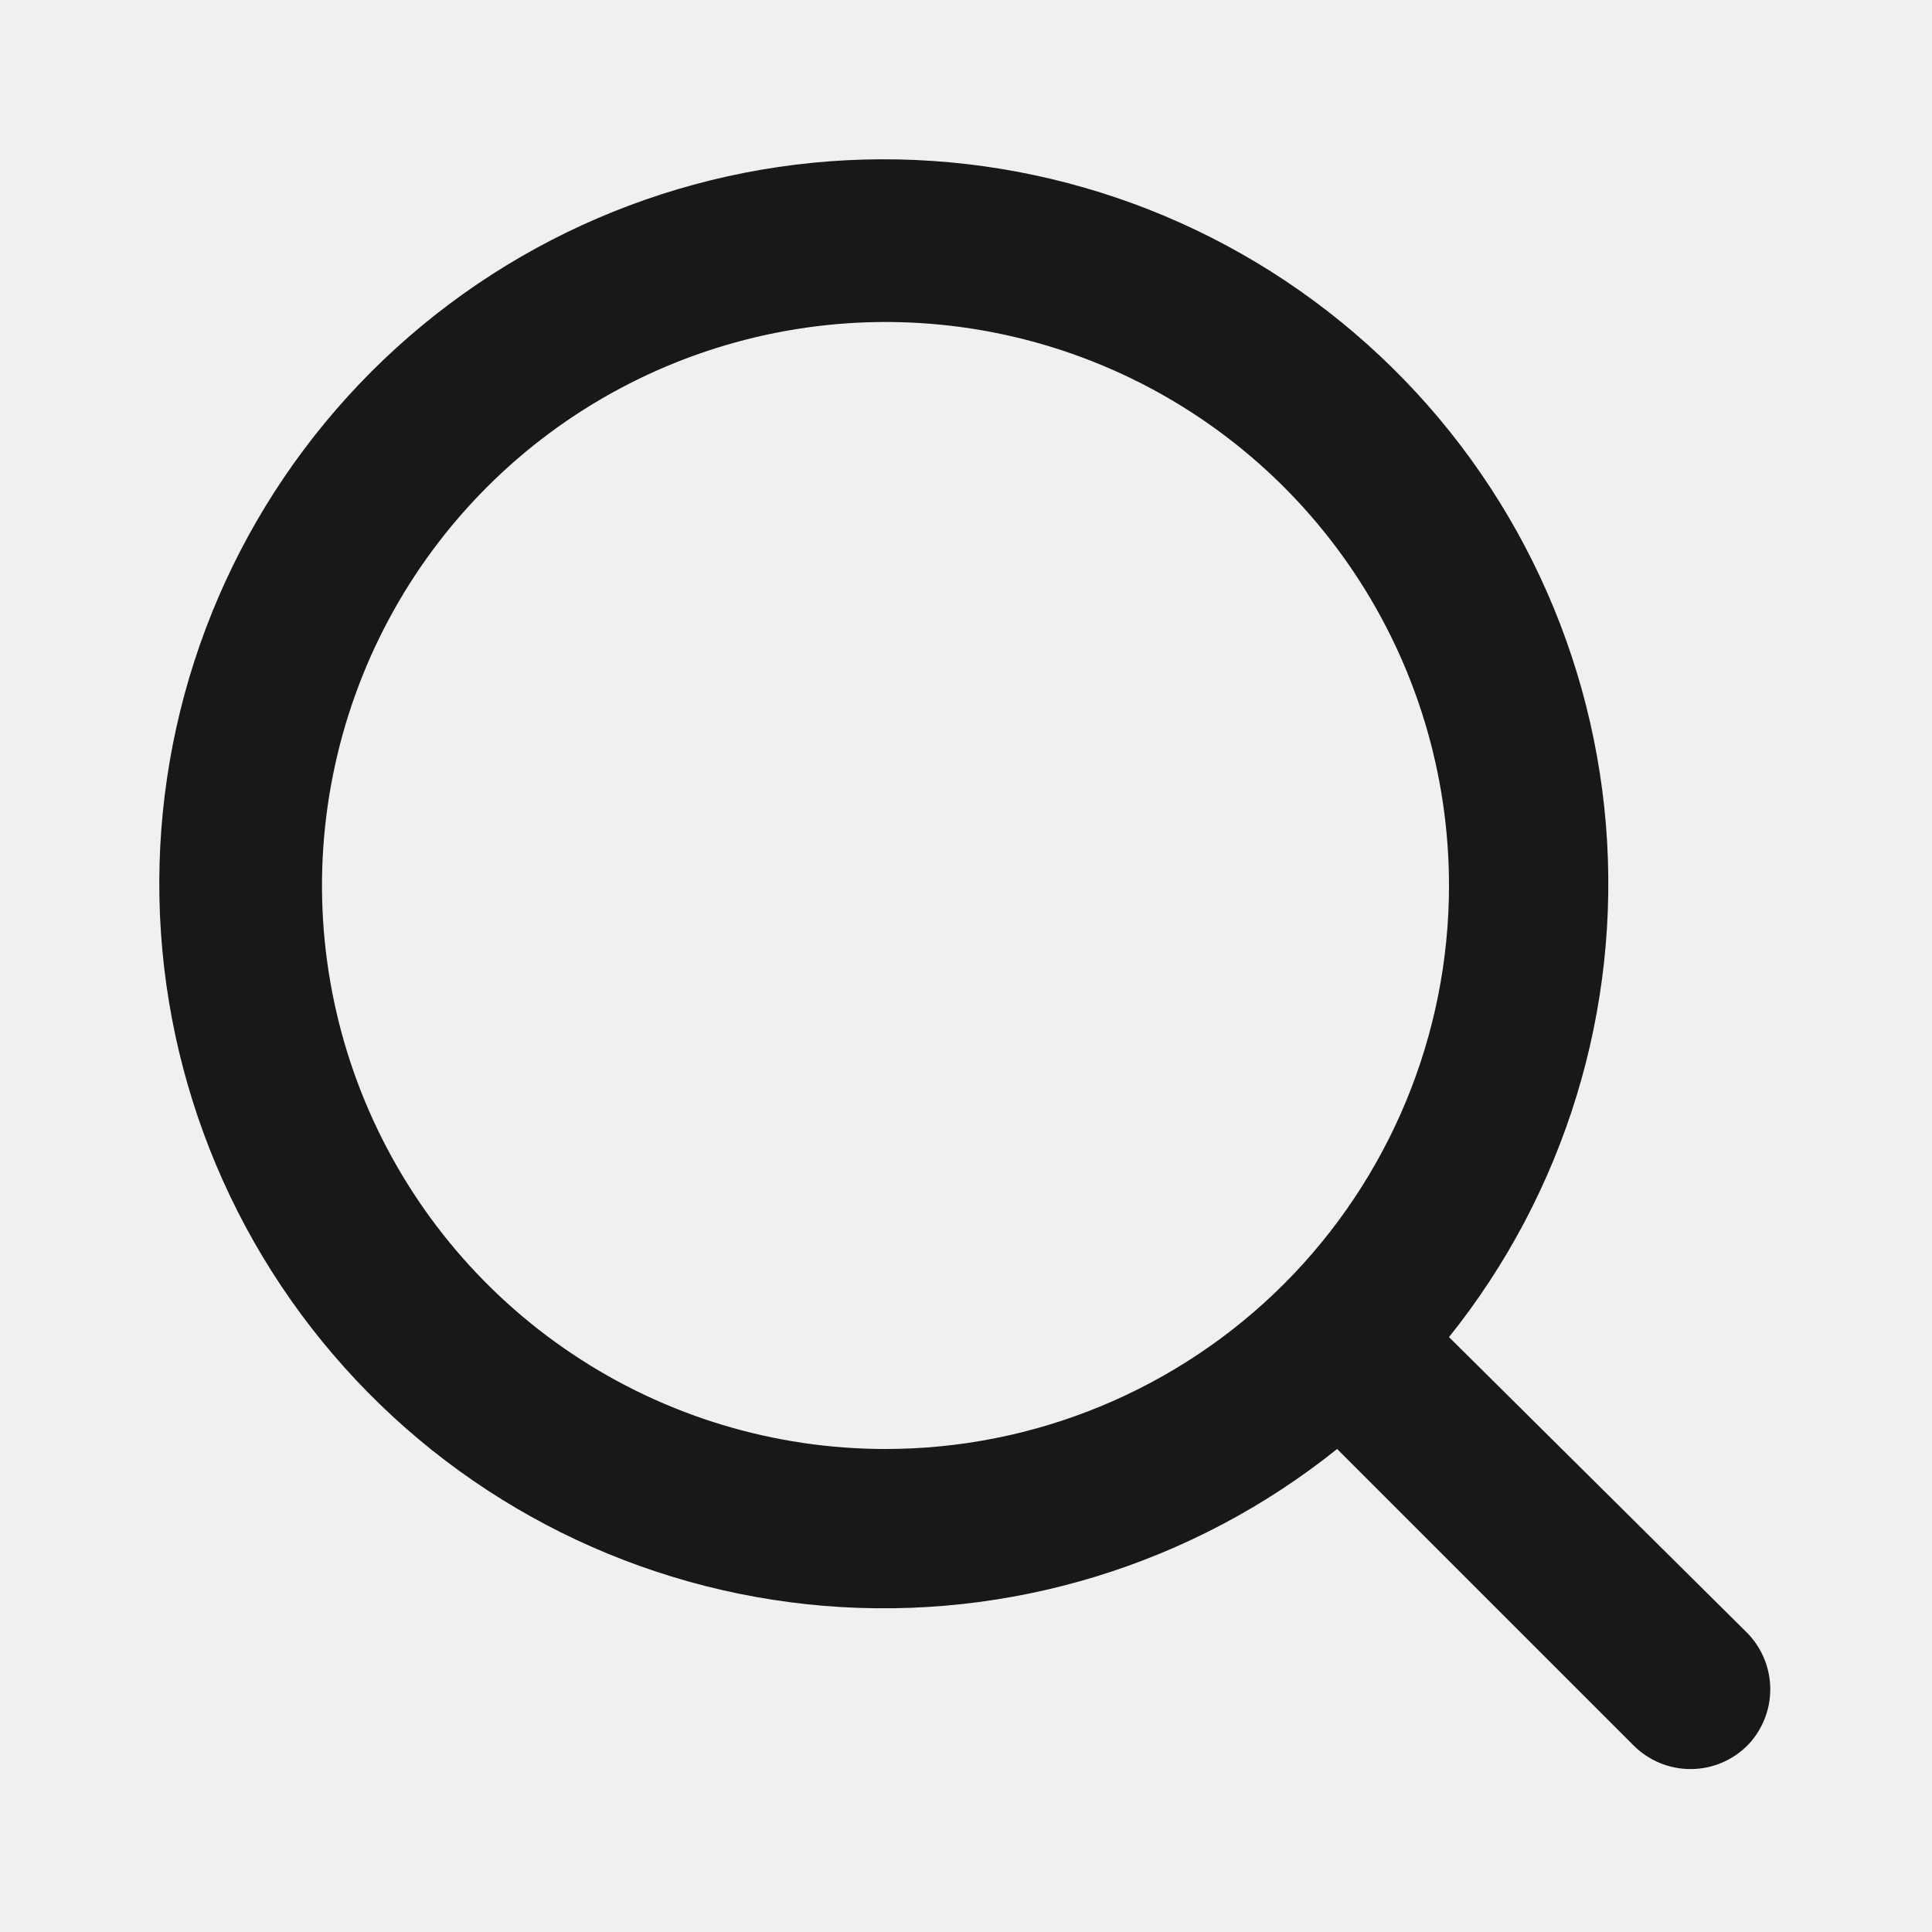
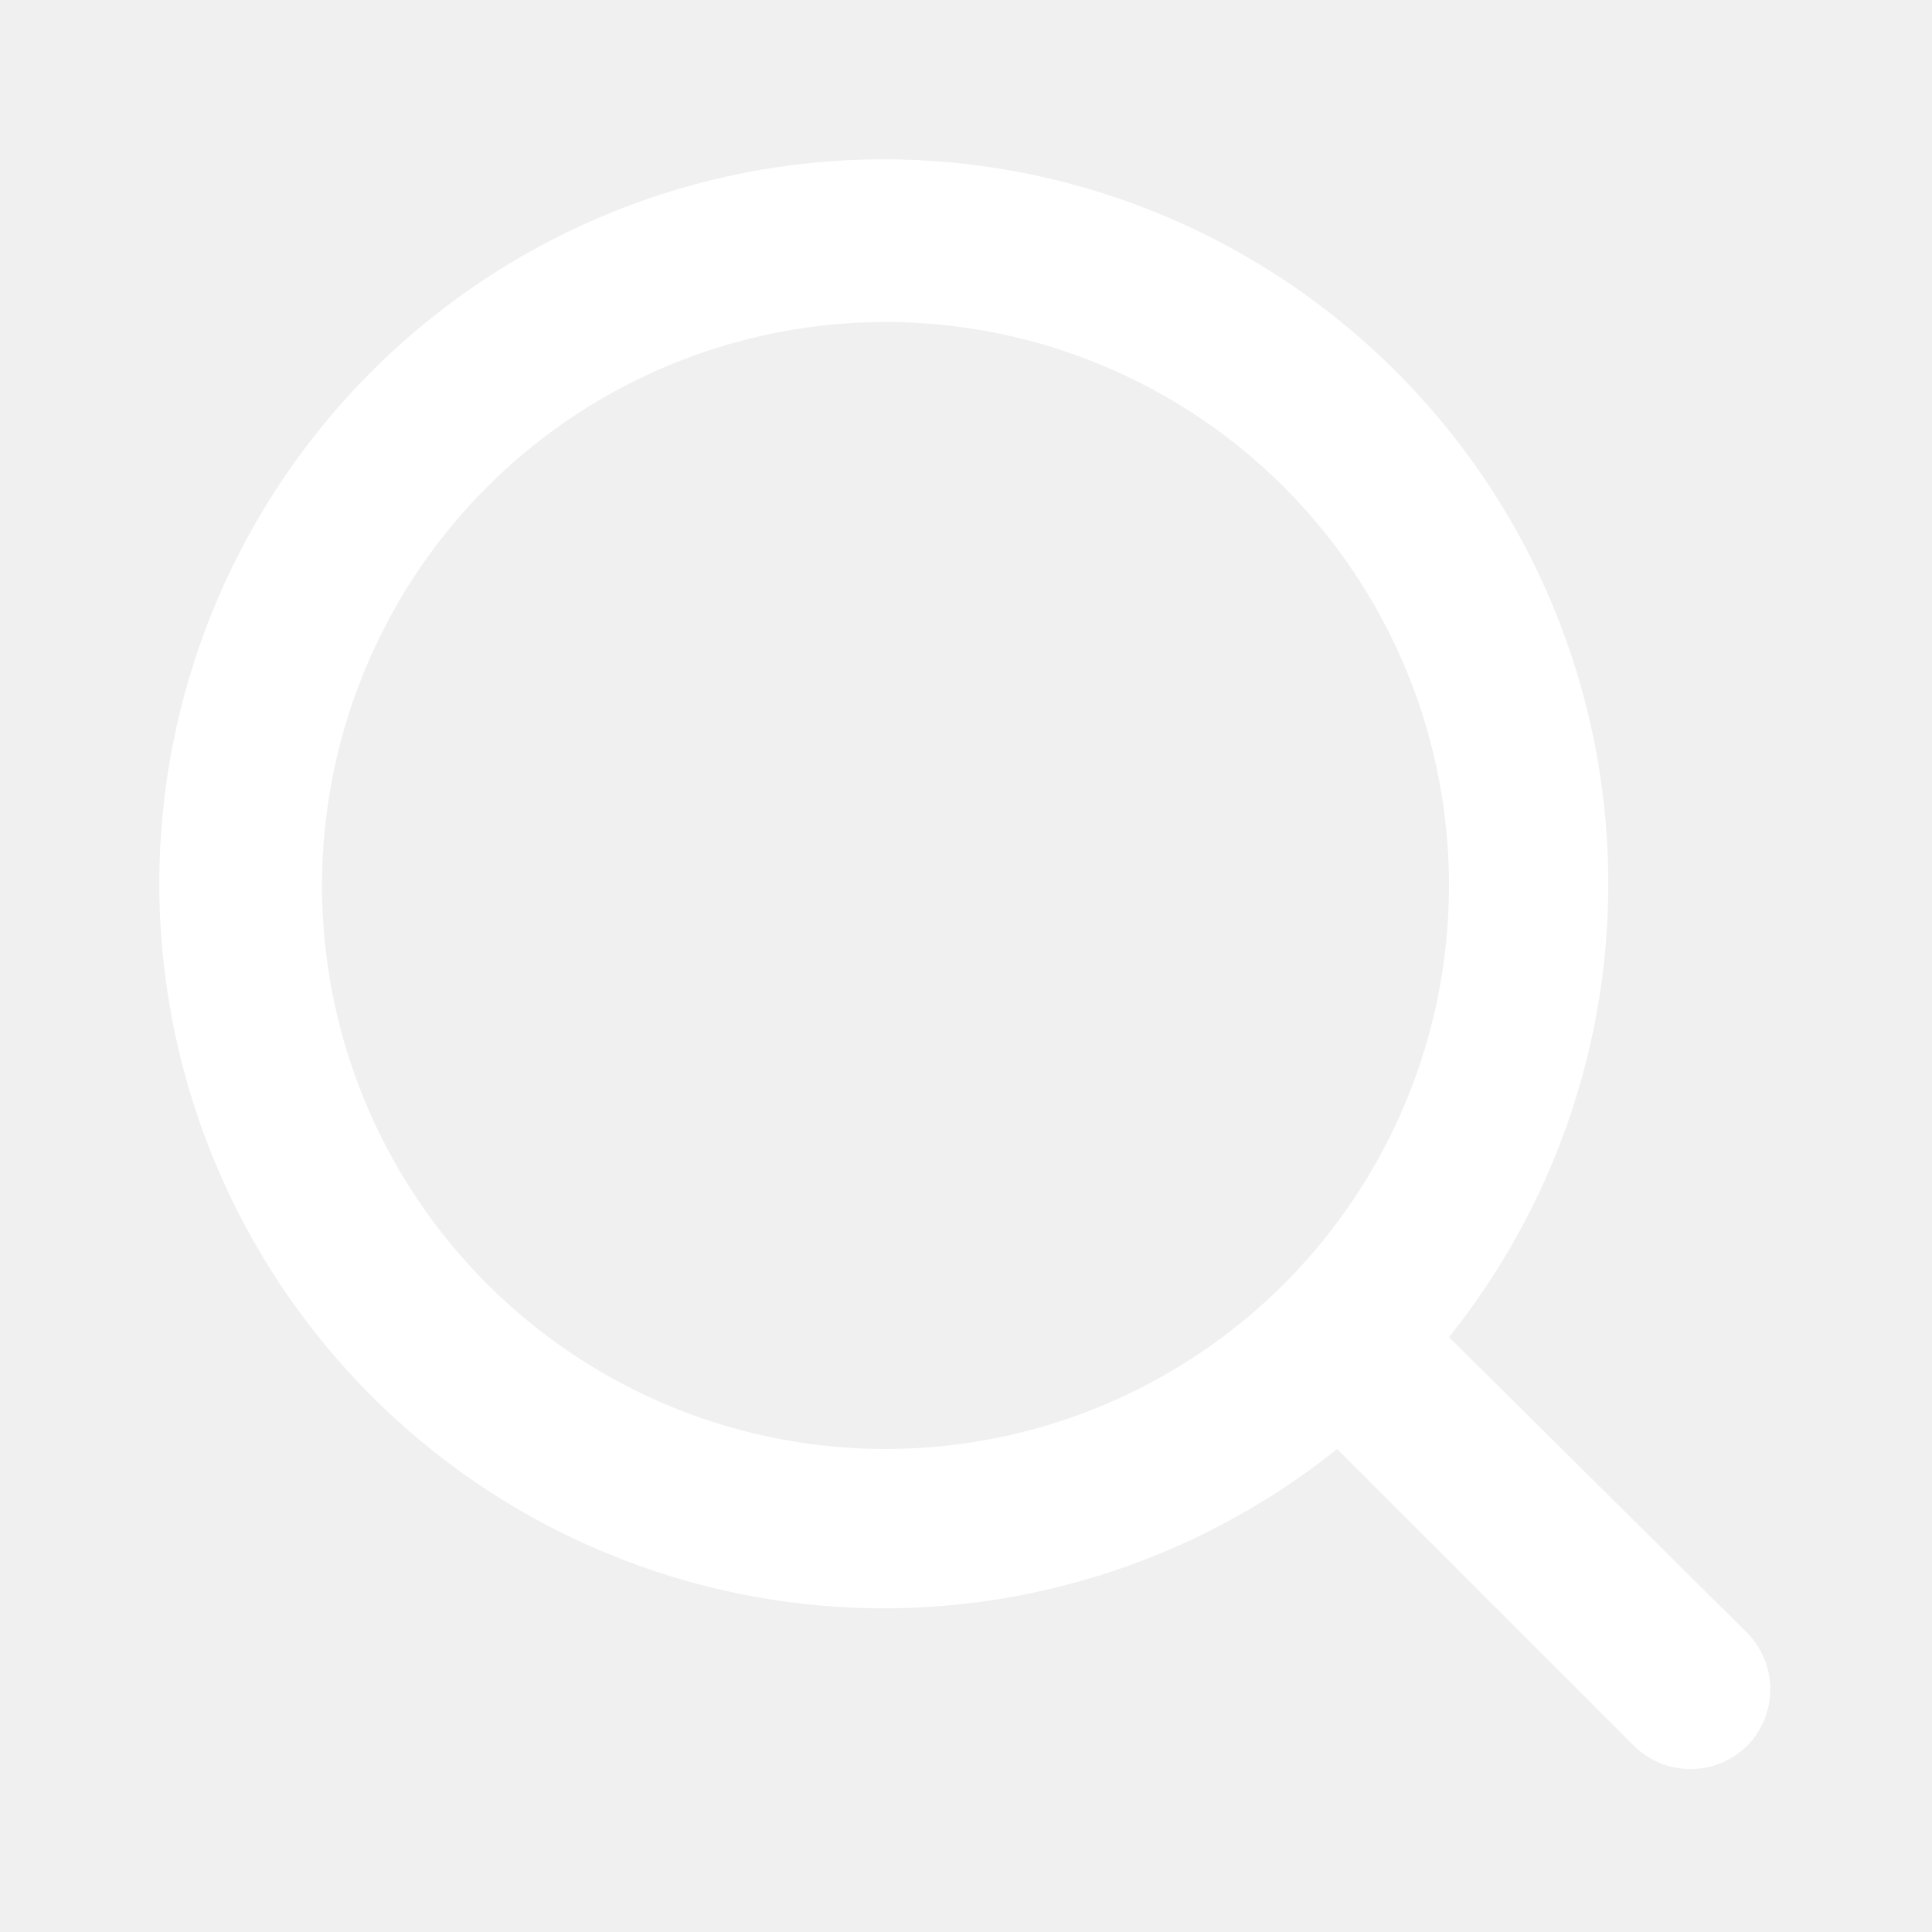
<svg xmlns="http://www.w3.org/2000/svg" width="24" height="24" viewBox="0 0 24 24" fill="none">
-   <path d="M21.71 20.29L18 16.61C19.44 14.814 20.137 12.535 19.949 10.241C19.76 7.947 18.7 5.813 16.985 4.277C15.271 2.741 13.034 1.92 10.733 1.982C8.432 2.045 6.243 2.988 4.615 4.615C2.988 6.243 2.045 8.432 1.982 10.733C1.92 13.034 2.74 15.271 4.277 16.985C5.813 18.7 7.947 19.76 10.241 19.949C12.535 20.137 14.814 19.44 16.61 18L20.29 21.68C20.383 21.774 20.494 21.848 20.615 21.899C20.737 21.95 20.868 21.976 21 21.976C21.132 21.976 21.263 21.95 21.385 21.899C21.506 21.848 21.617 21.774 21.71 21.68C21.89 21.494 21.991 21.244 21.991 20.985C21.991 20.726 21.89 20.477 21.71 20.29ZM11 18C9.616 18 8.262 17.59 7.111 16.82C5.96 16.051 5.063 14.958 4.533 13.679C4.003 12.4 3.864 10.992 4.135 9.634C4.405 8.277 5.071 7.029 6.05 6.05C7.029 5.071 8.277 4.405 9.634 4.135C10.992 3.864 12.4 4.003 13.679 4.533C14.958 5.063 16.051 5.96 16.82 7.111C17.59 8.262 18 9.616 18 11C18 12.857 17.262 14.637 15.95 15.95C14.637 17.262 12.857 18 11 18Z" fill="#181818" />
+   <path d="M21.71 20.29L18 16.61C19.44 14.814 20.137 12.535 19.949 10.241C19.76 7.947 18.7 5.813 16.985 4.277C15.271 2.741 13.034 1.92 10.733 1.982C8.432 2.045 6.243 2.988 4.615 4.615C2.988 6.243 2.045 8.432 1.982 10.733C1.92 13.034 2.74 15.271 4.277 16.985C5.813 18.7 7.947 19.76 10.241 19.949C12.535 20.137 14.814 19.44 16.61 18L20.29 21.68C20.383 21.774 20.494 21.848 20.615 21.899C20.737 21.95 20.868 21.976 21 21.976C21.132 21.976 21.263 21.95 21.385 21.899C21.506 21.848 21.617 21.774 21.71 21.68C21.89 21.494 21.991 21.244 21.991 20.985C21.991 20.726 21.89 20.477 21.71 20.29ZM11 18C9.616 18 8.262 17.59 7.111 16.82C5.96 16.051 5.063 14.958 4.533 13.679C4.003 12.4 3.864 10.992 4.135 9.634C4.405 8.277 5.071 7.029 6.05 6.05C7.029 5.071 8.277 4.405 9.634 4.135C10.992 3.864 12.4 4.003 13.679 4.533C14.958 5.063 16.051 5.96 16.82 7.111C17.59 8.262 18 9.616 18 11C18 12.857 17.262 14.637 15.95 15.95C14.637 17.262 12.857 18 11 18Z" fill="#ffffff" />
</svg>
